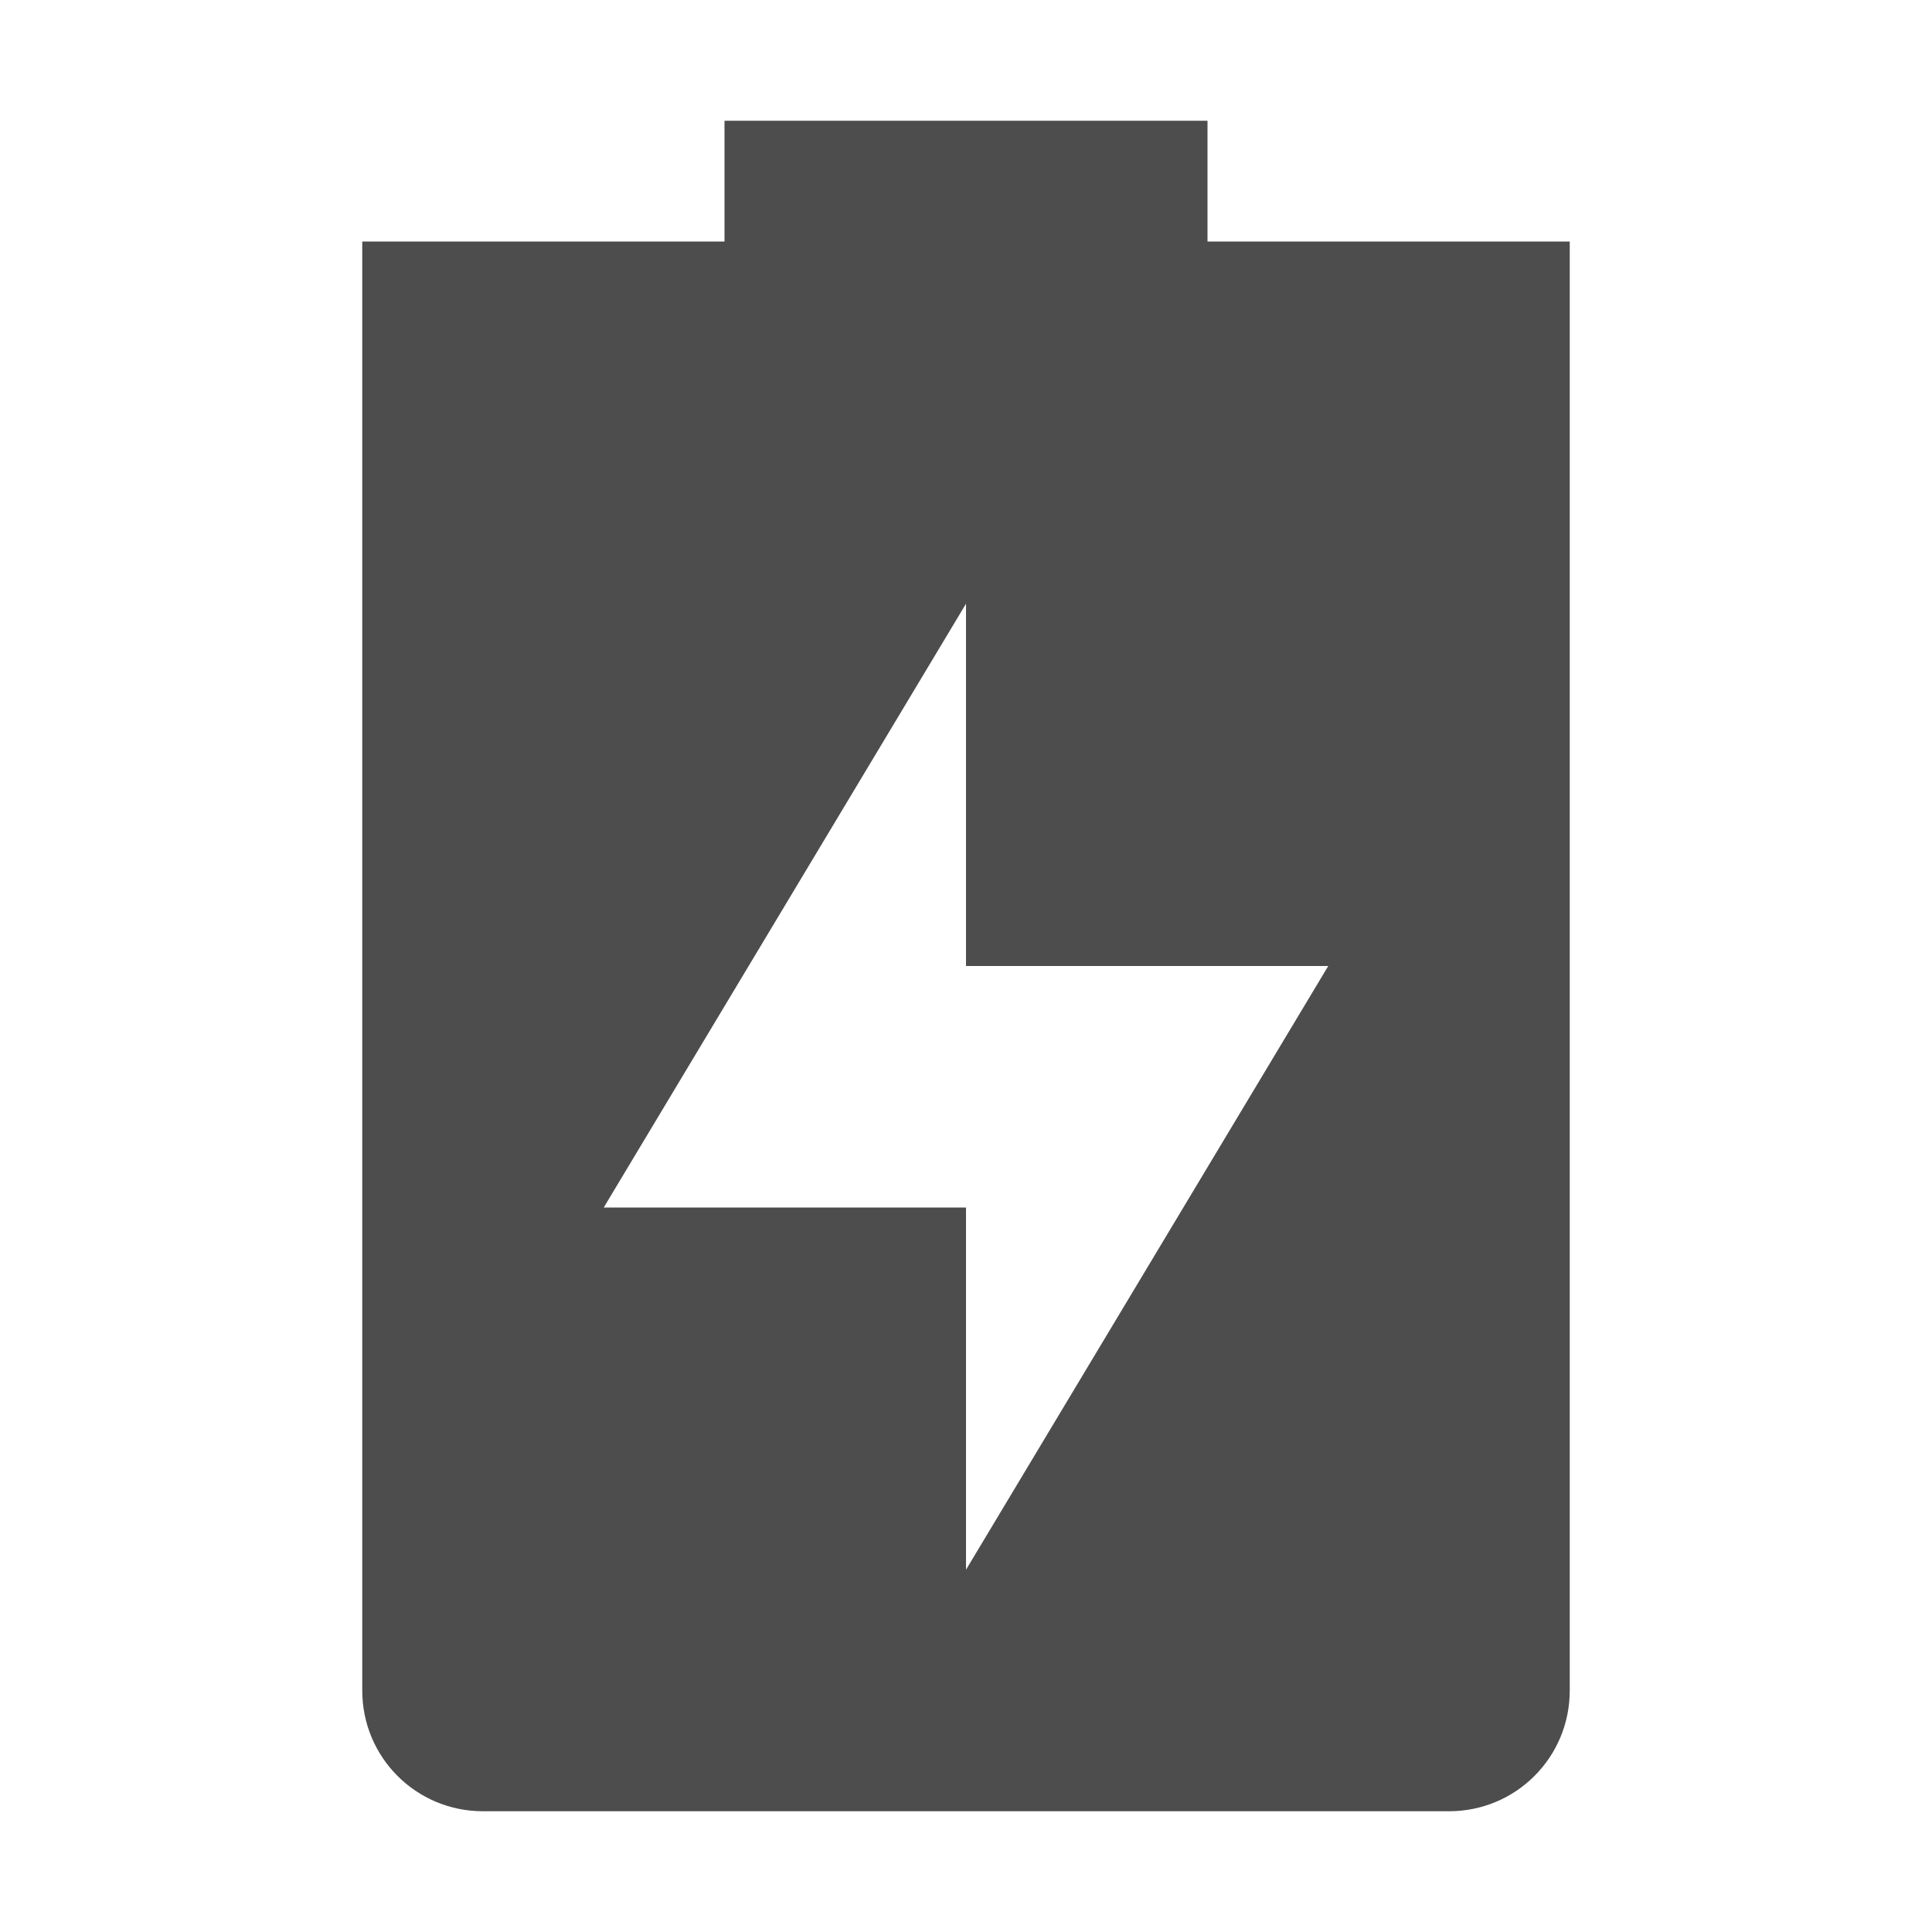
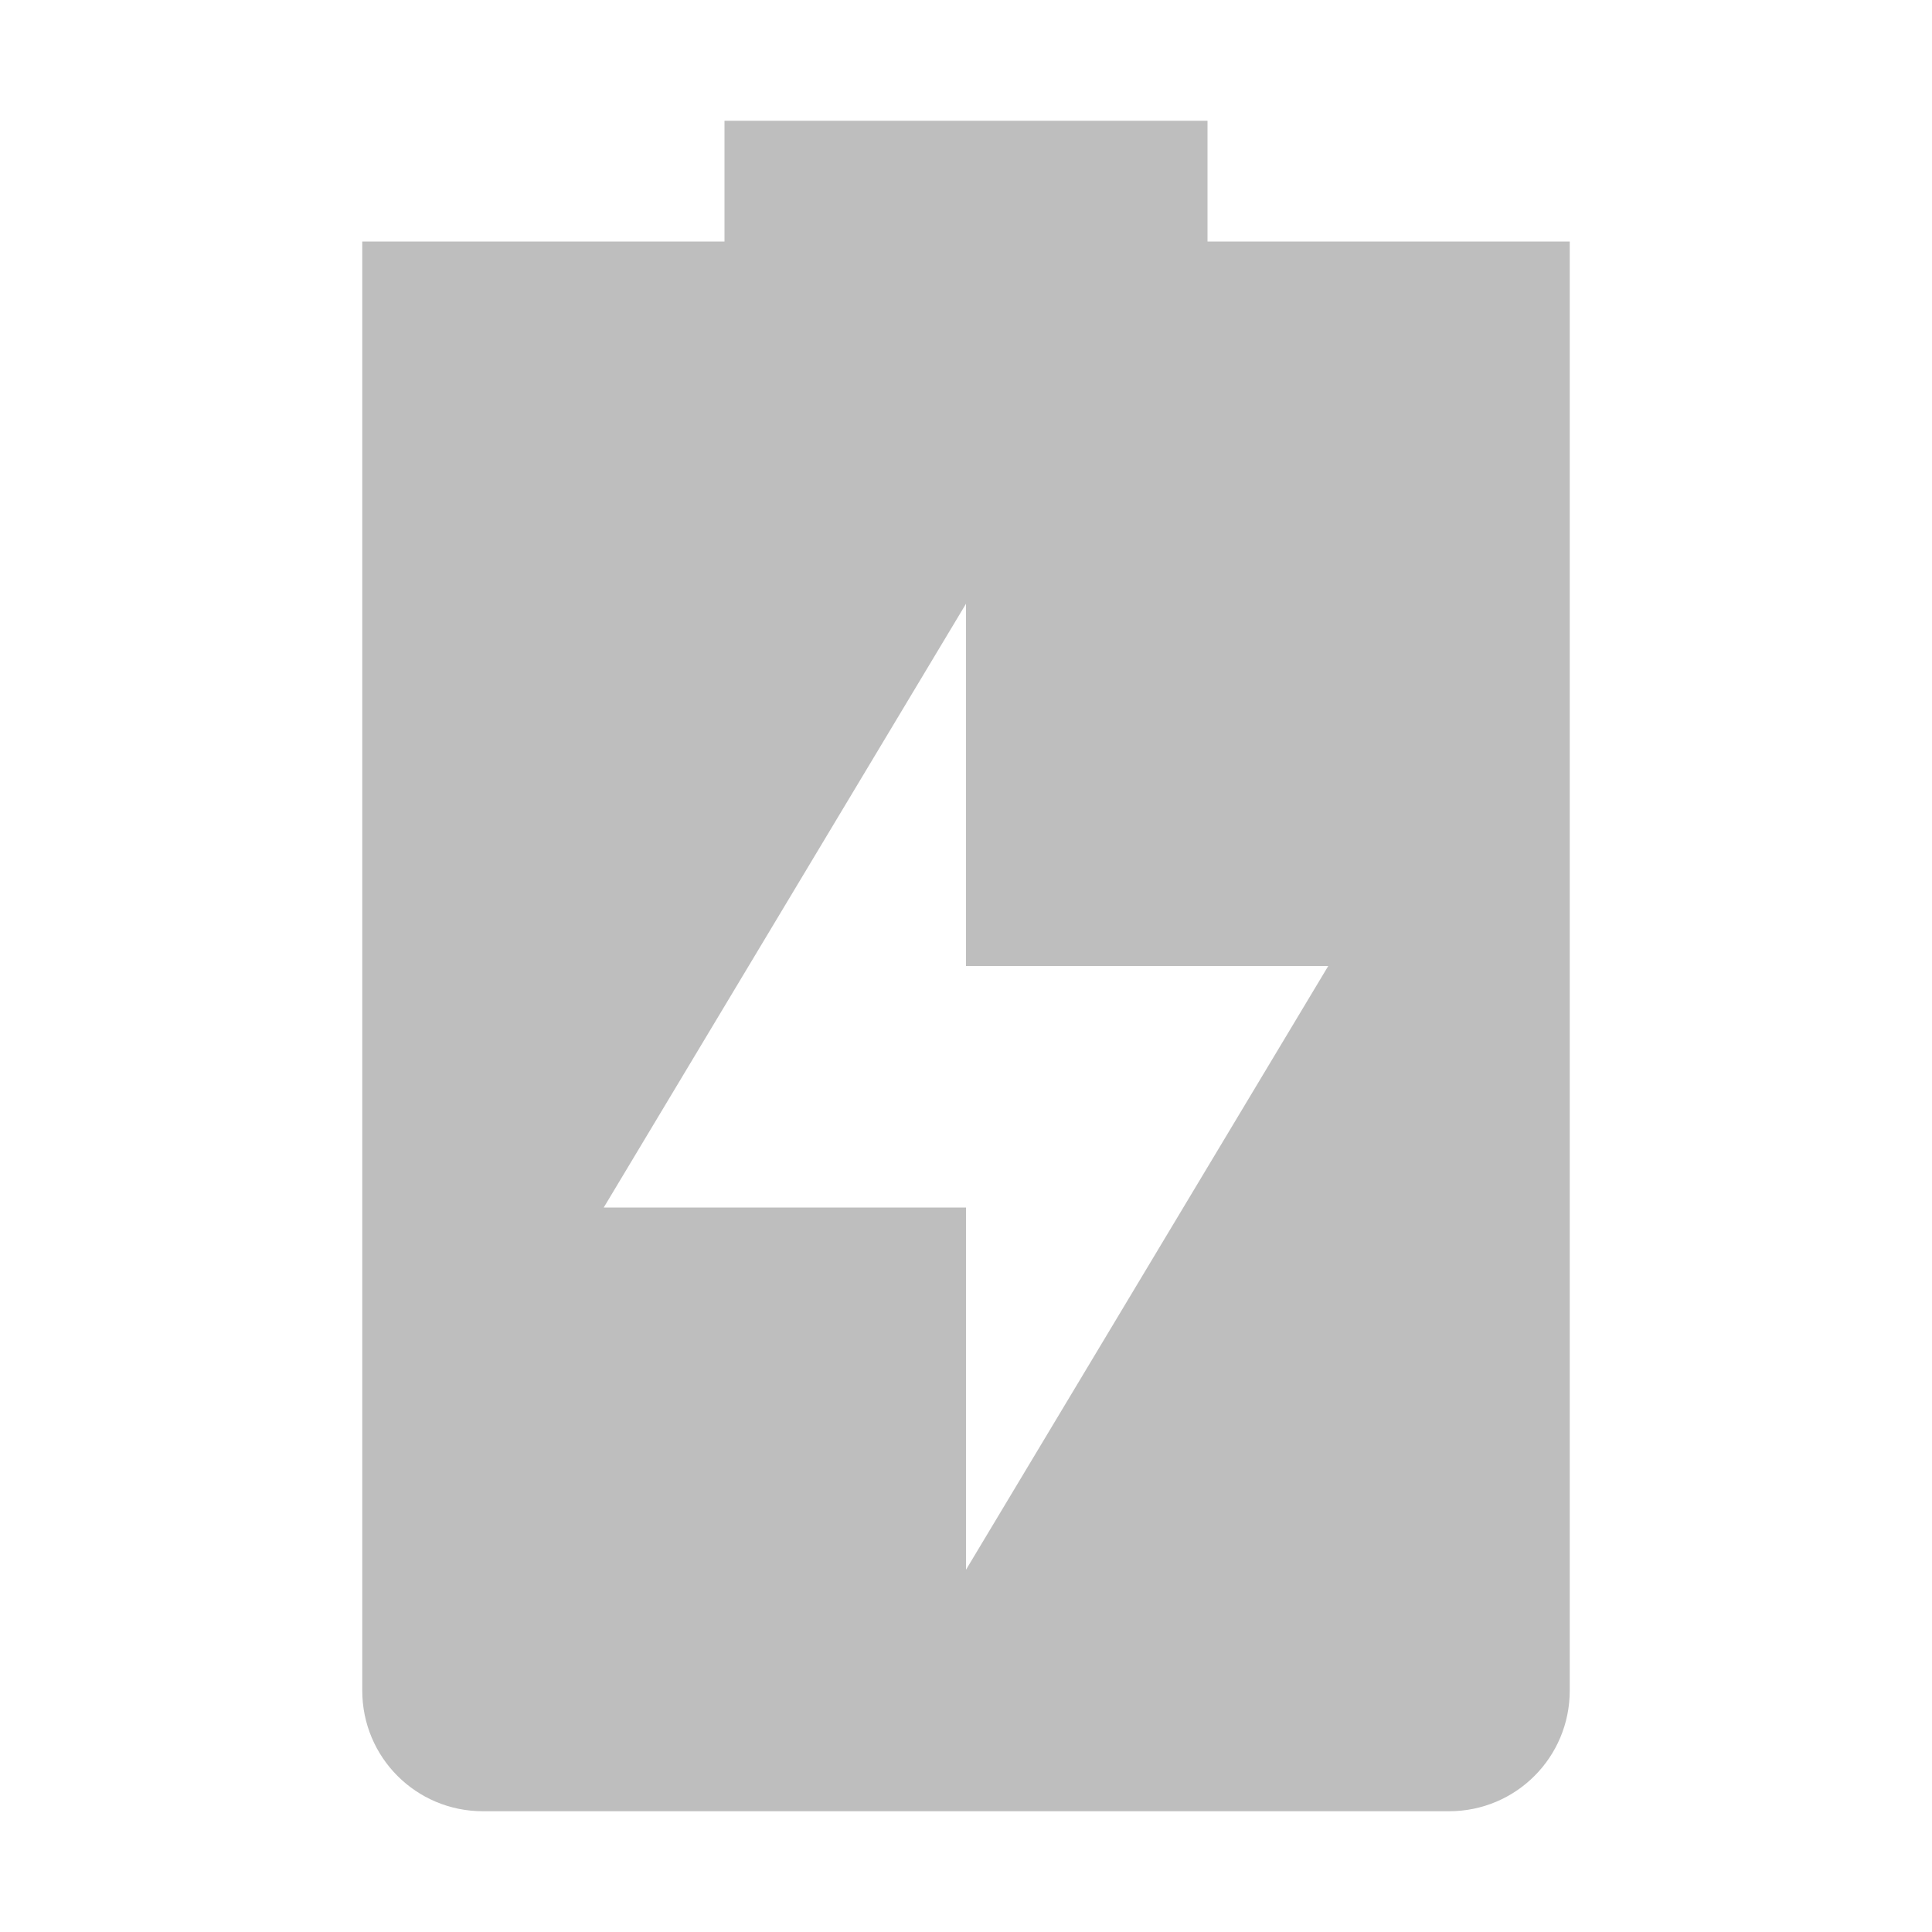
<svg xmlns="http://www.w3.org/2000/svg" viewBox="0 0 16 16">
  <defs id="defs3051">
    <style type="text/css" id="current-color-scheme">
      .ColorScheme-Text {
        color:#4d4d4d;
      }
      </style>
  </defs>
-   <path style="fill:currentColor;fill-opacity:1;stroke:none" class="ColorScheme-Text" d="M 6 1 L 6 2 L 3 2 L 3 3 L 3 14 C 3 14.554 3.446 15 4 15 L 12 15 C 12.554 15 13 14.554 13 14 L 13 3 L 13 2 L 10 2 L 10 1 L 6 1 z M 8 5 L 8 8 L 11 8 L 8 13 L 8 10 L 5 10 L 8 5 z " />
+   <path style="fill:#bebebe;fill-opacity:1;stroke:none" class="ColorScheme-Text" d="M 6 1 L 6 2 L 3 2 L 3 3 L 3 14 C 3 14.554 3.446 15 4 15 L 12 15 C 12.554 15 13 14.554 13 14 L 13 3 L 13 2 L 10 2 L 10 1 L 6 1 z M 8 5 L 8 8 L 11 8 L 8 13 L 8 10 L 5 10 L 8 5 z " />
</svg>
